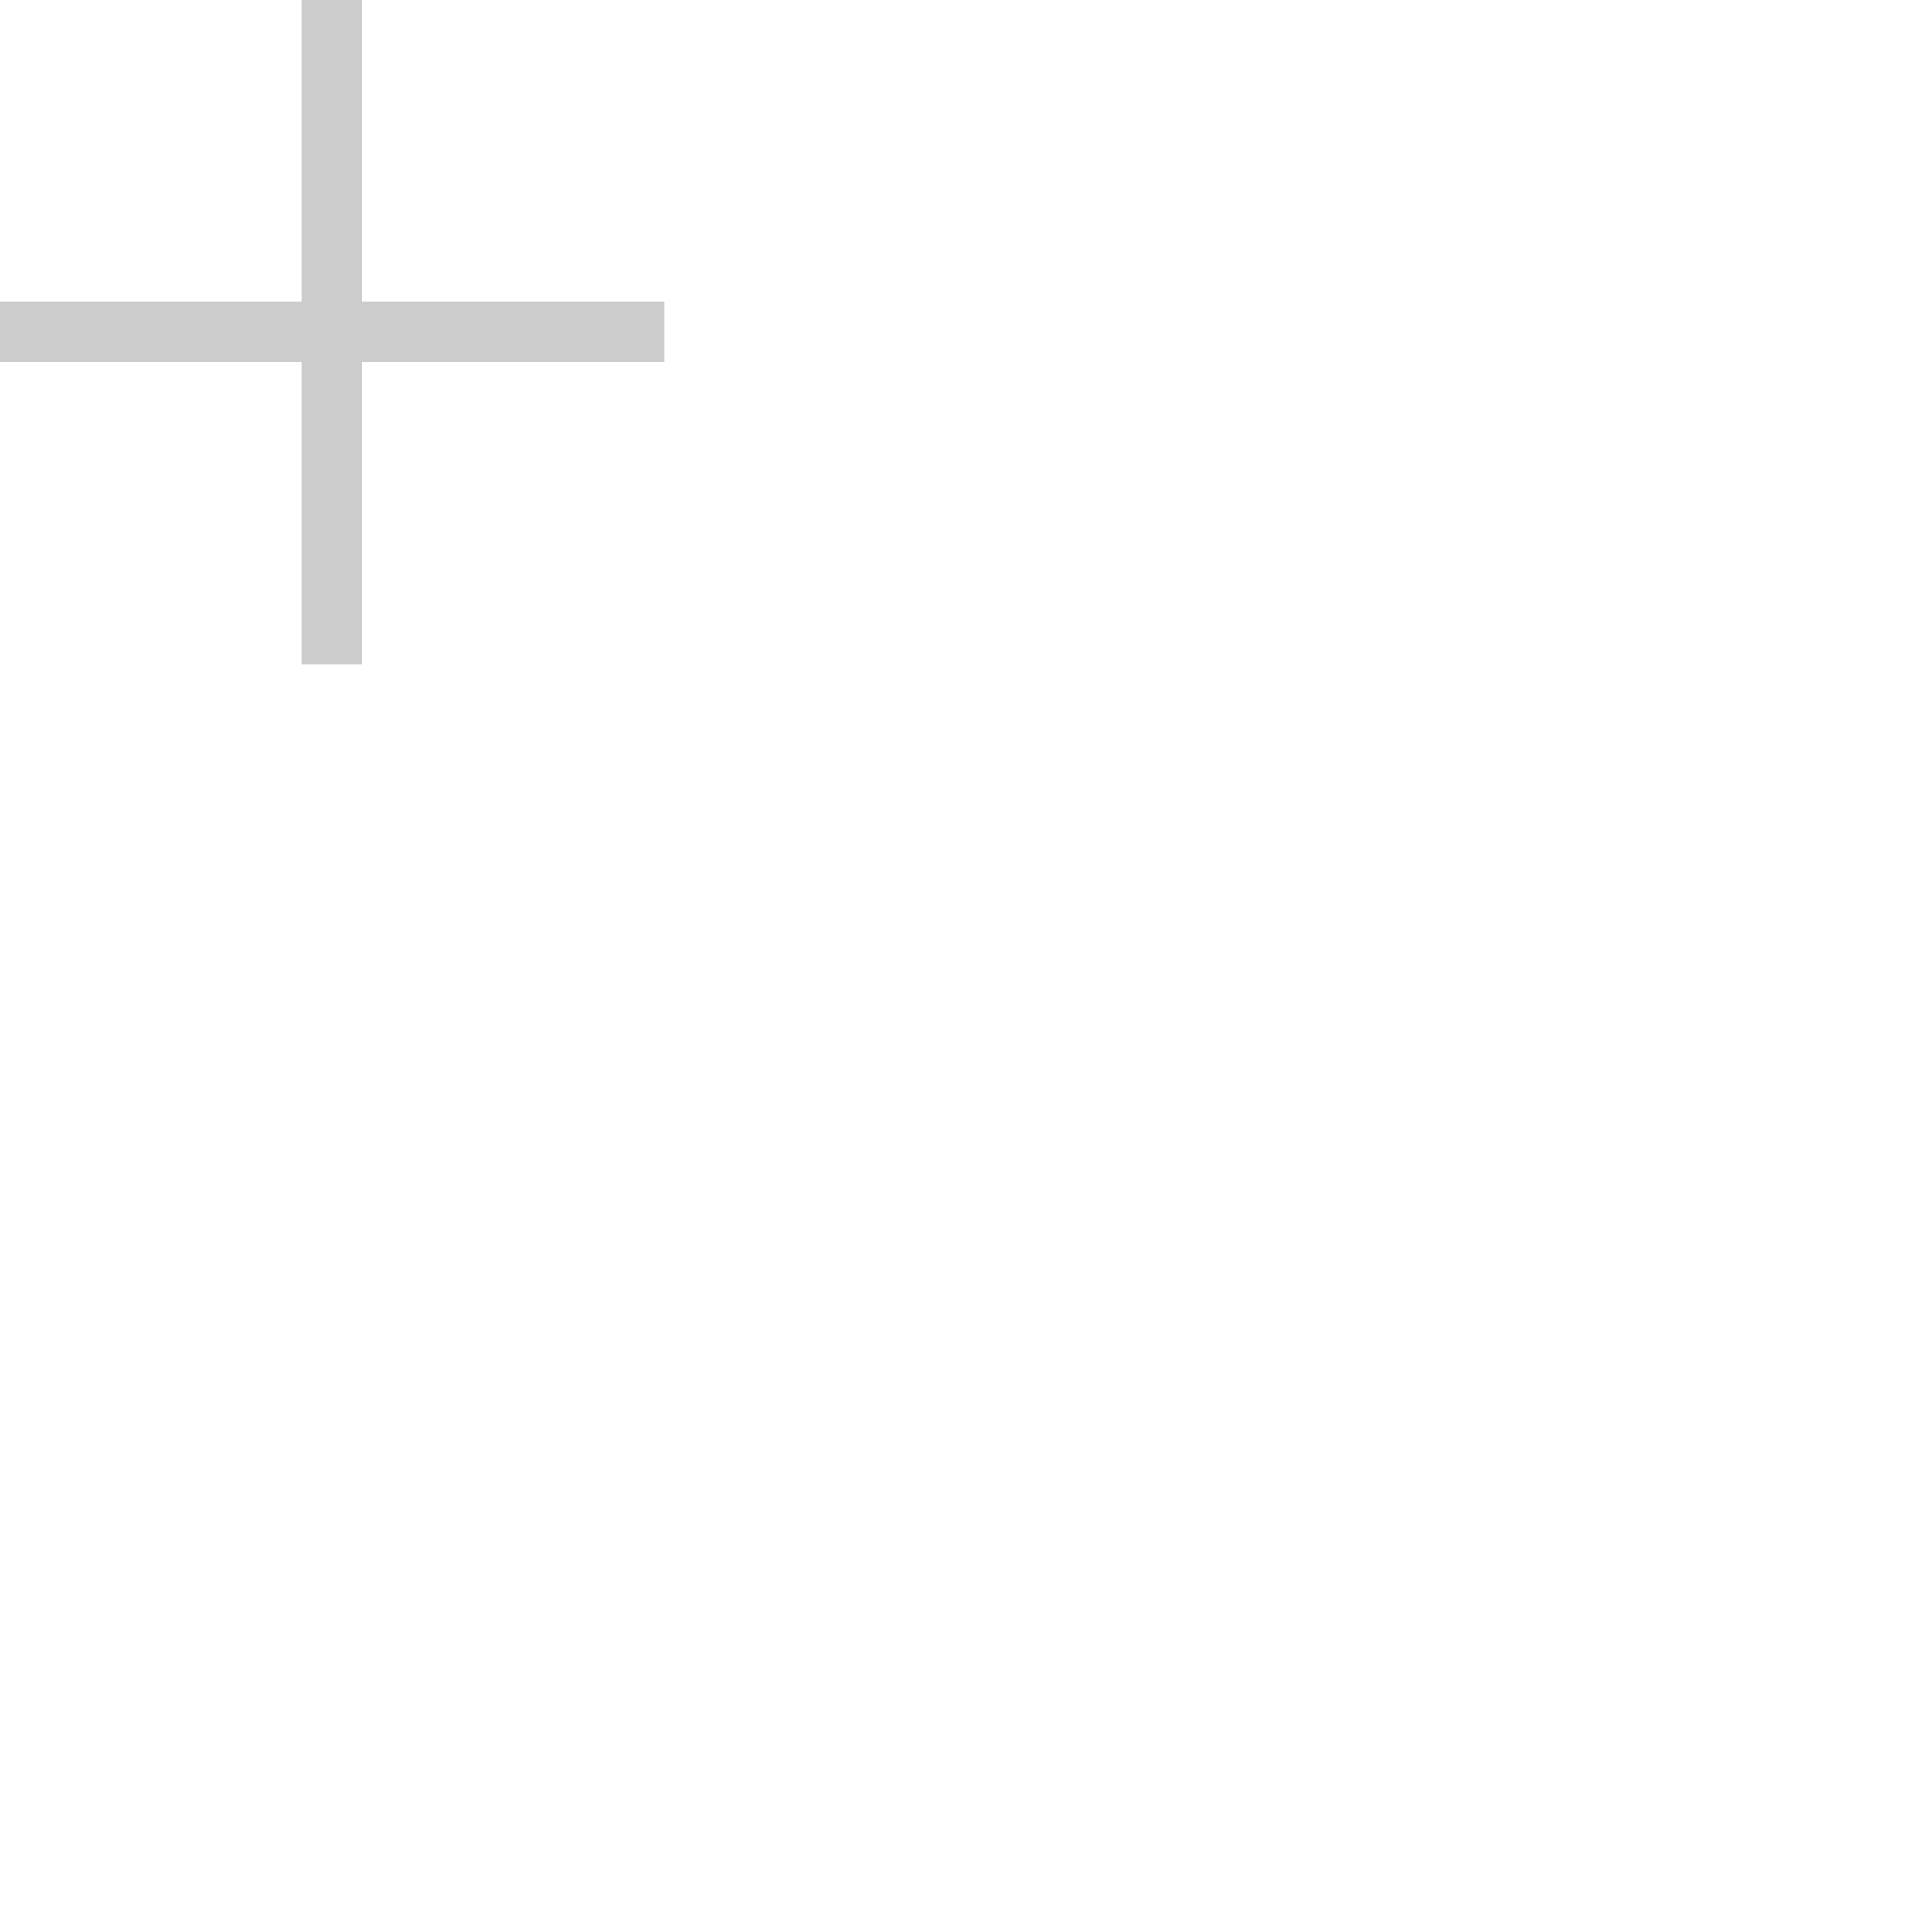
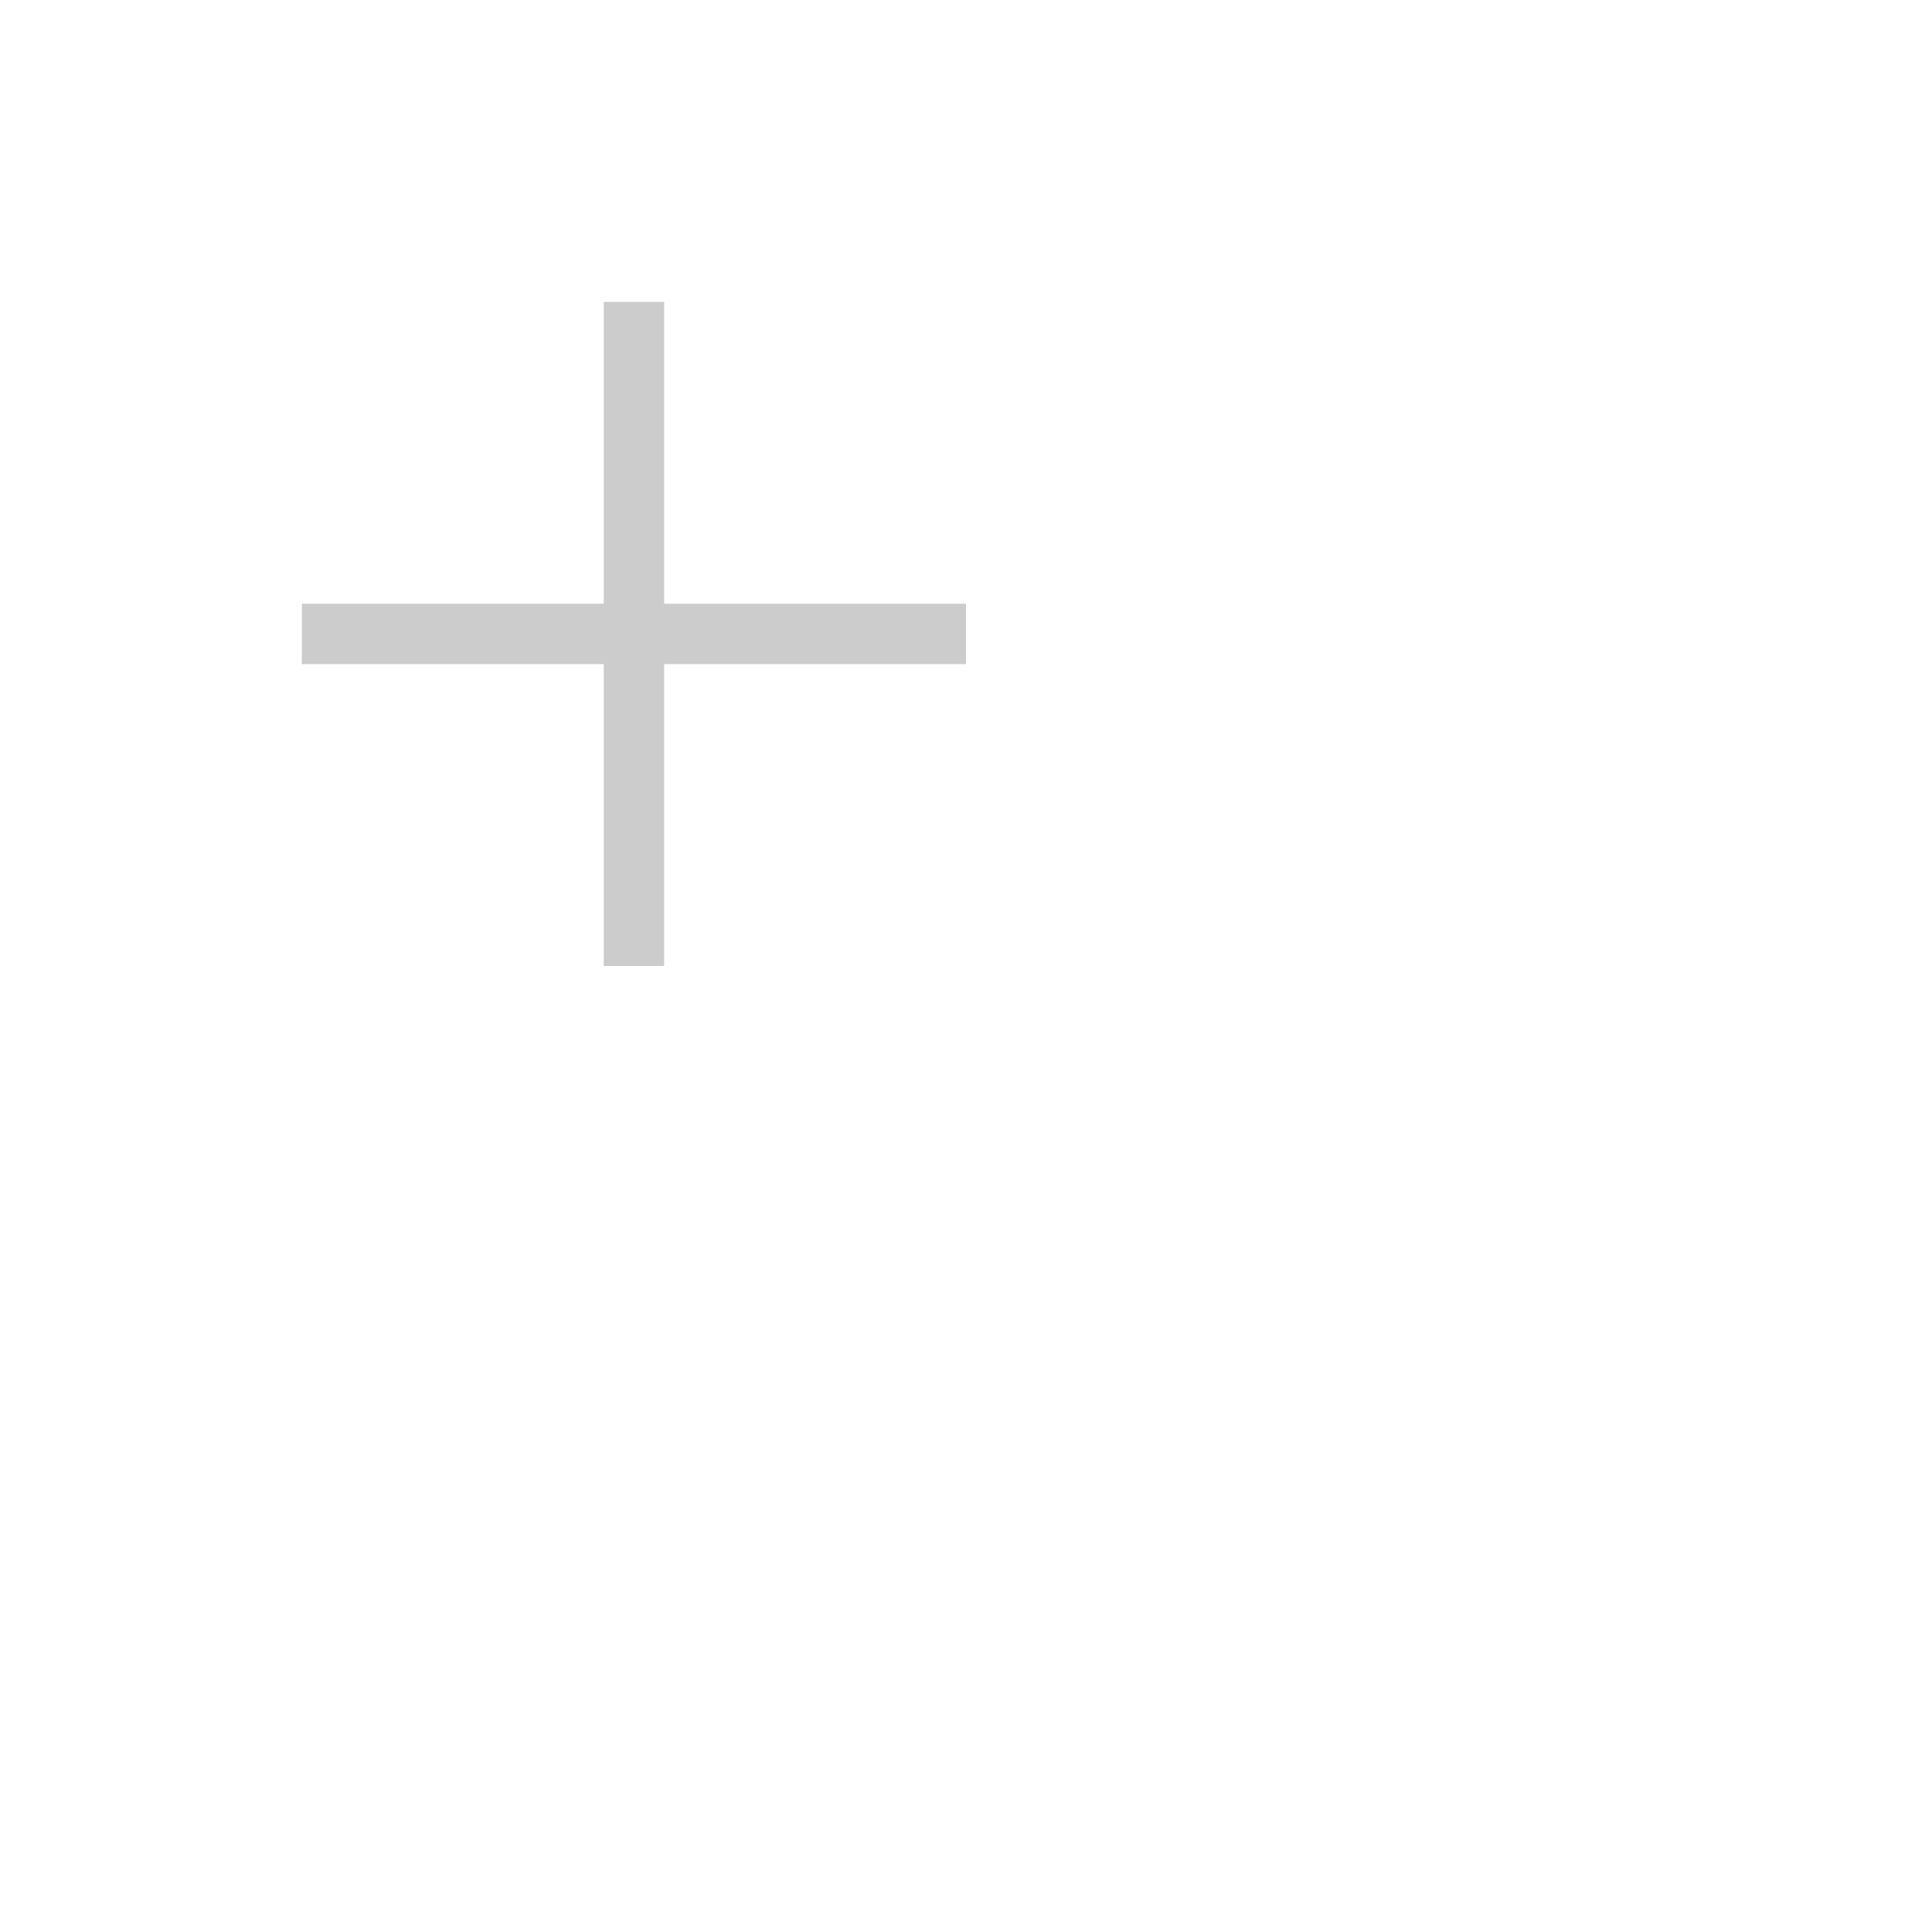
<svg xmlns="http://www.w3.org/2000/svg" width="100%" height="100%" viewBox="0 0 32 32" version="1.1" xml:space="preserve" style="fill-rule:evenodd;clip-rule:evenodd;stroke-linejoin:round;stroke-miterlimit:2;">
-   <path d="M6,5l5,0l0,1l-5,0l0,5l-1,0l0,-5l-5,0l0,-1l5,0l0,-5l1,0l0,5Z" style="fill-opacity:0.2;" />
+   <path d="M11,10l5,0l0,1l-5,0l0,5l-1,0l0,-5l-5,0l0,-1l5,0l0,-5l1,0l0,5Z" style="fill-opacity:0.2;" />
</svg>
